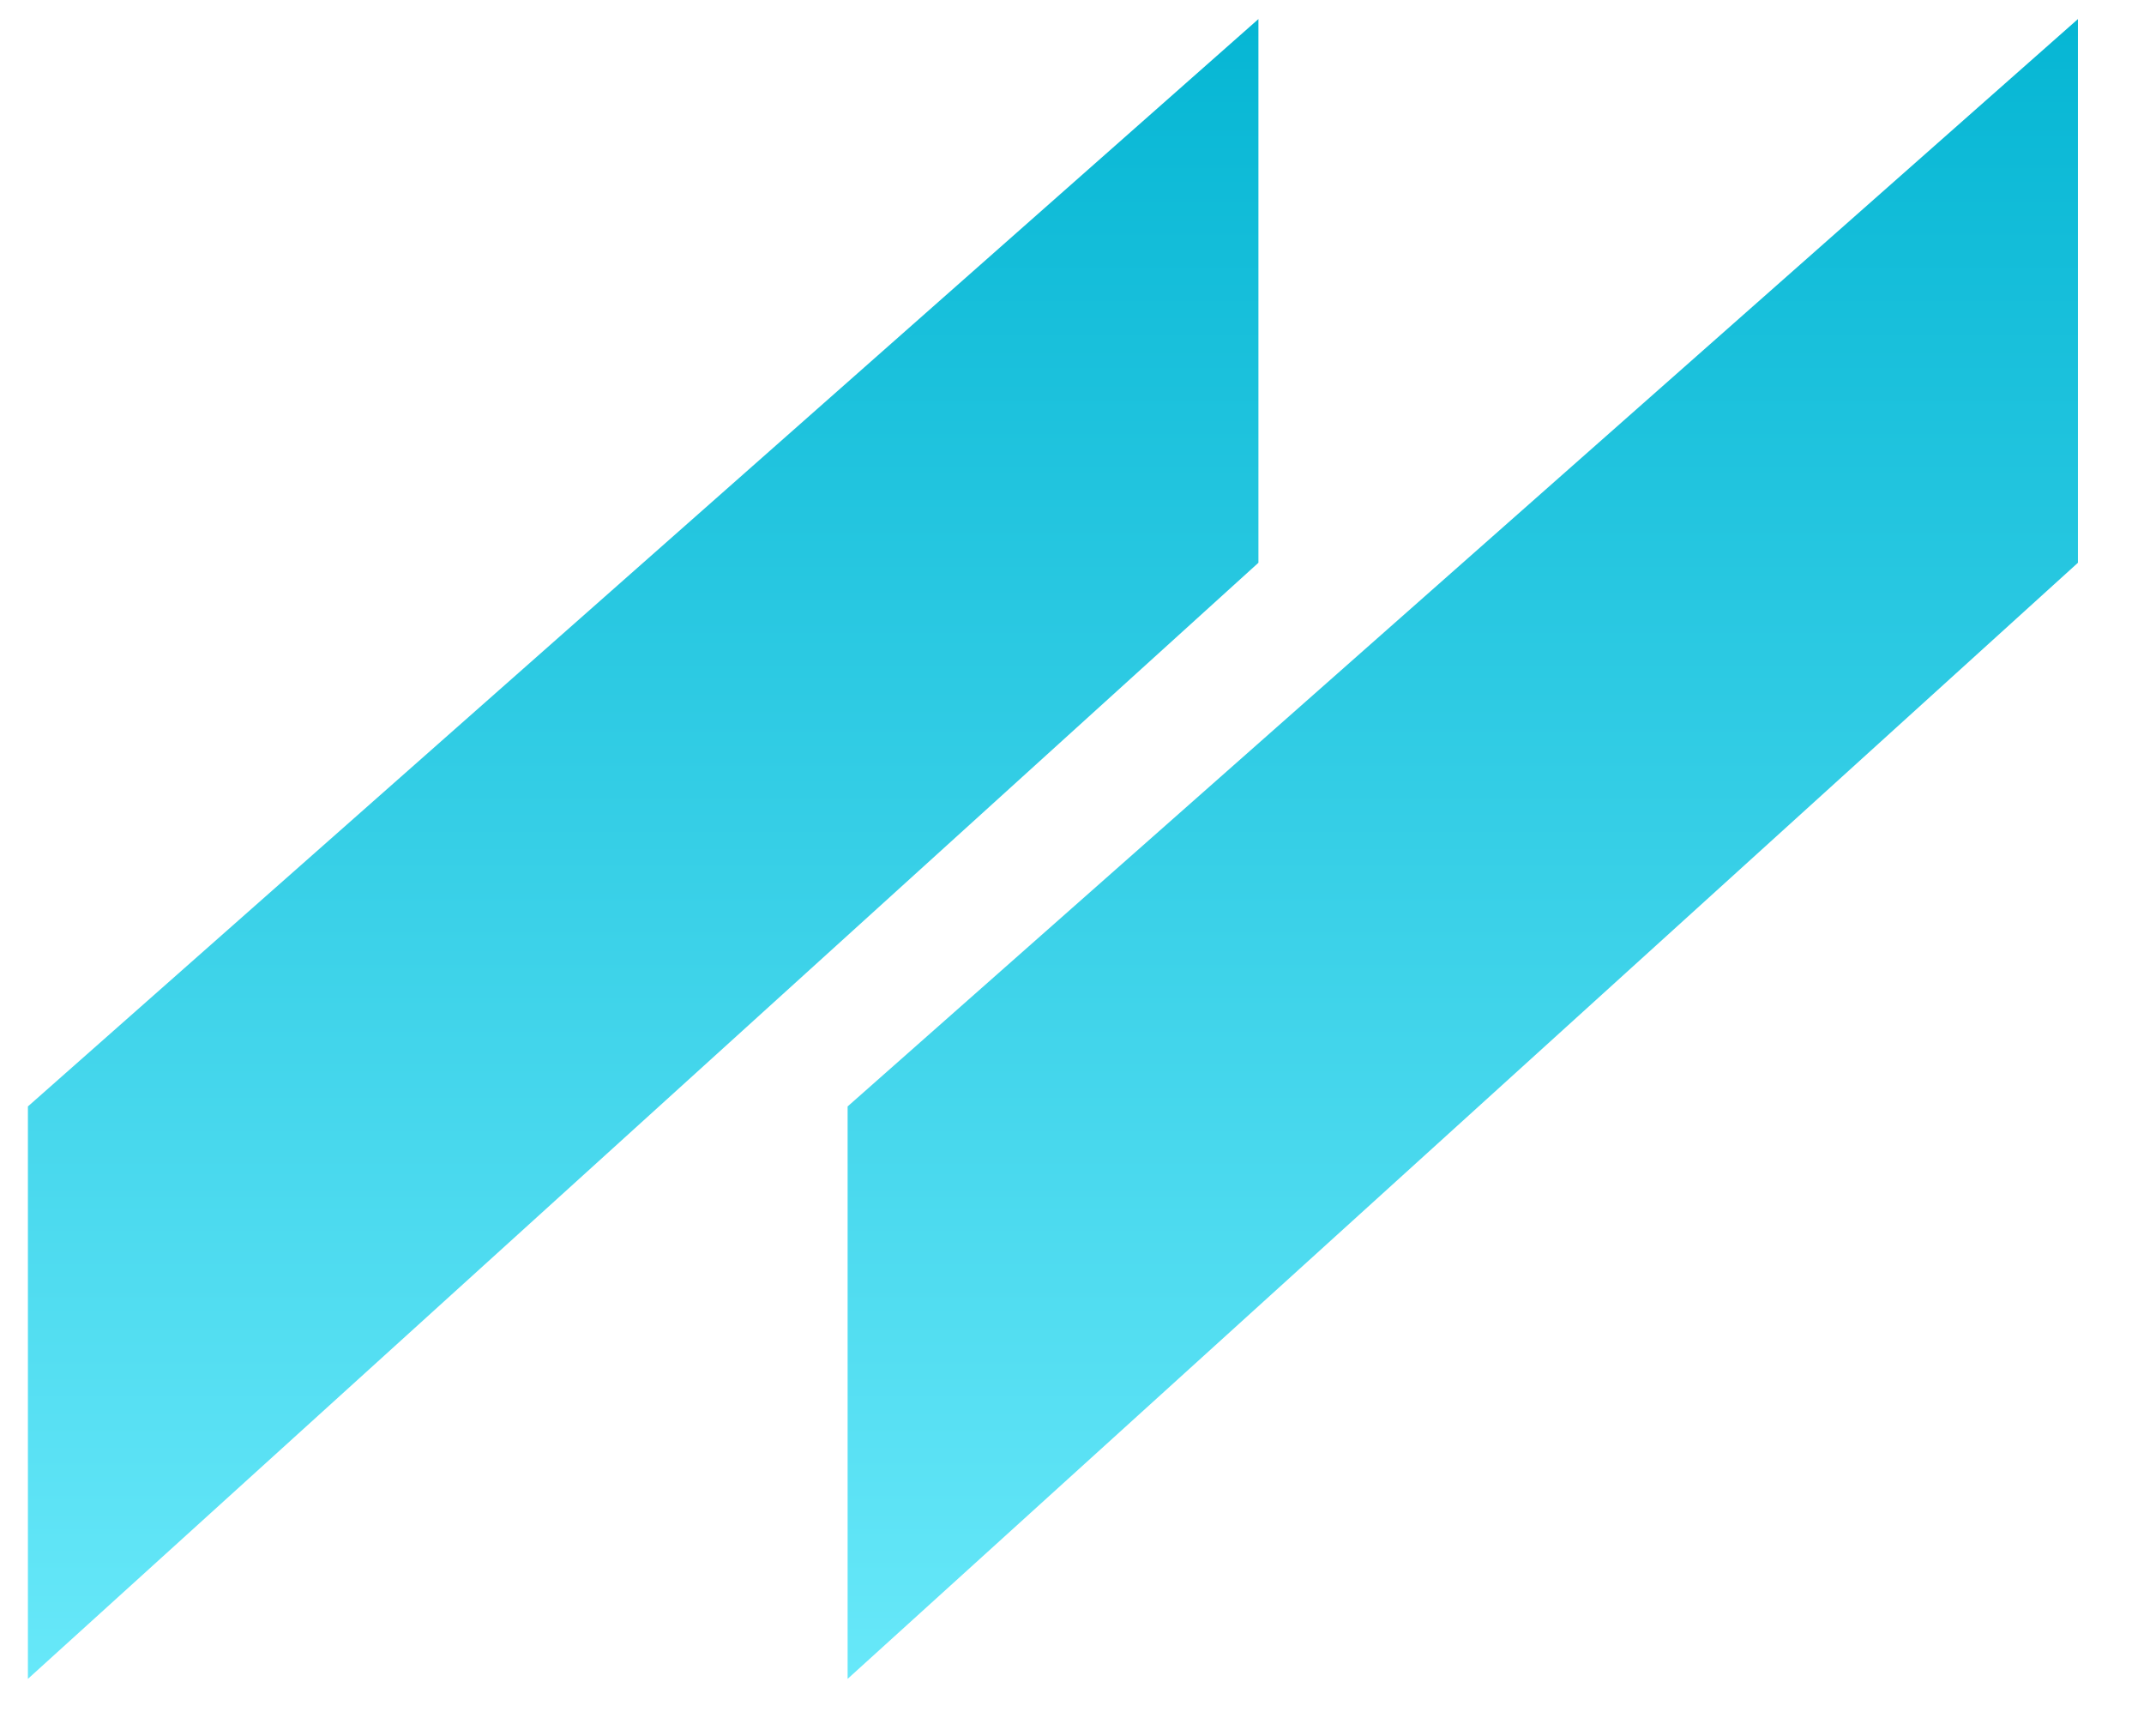
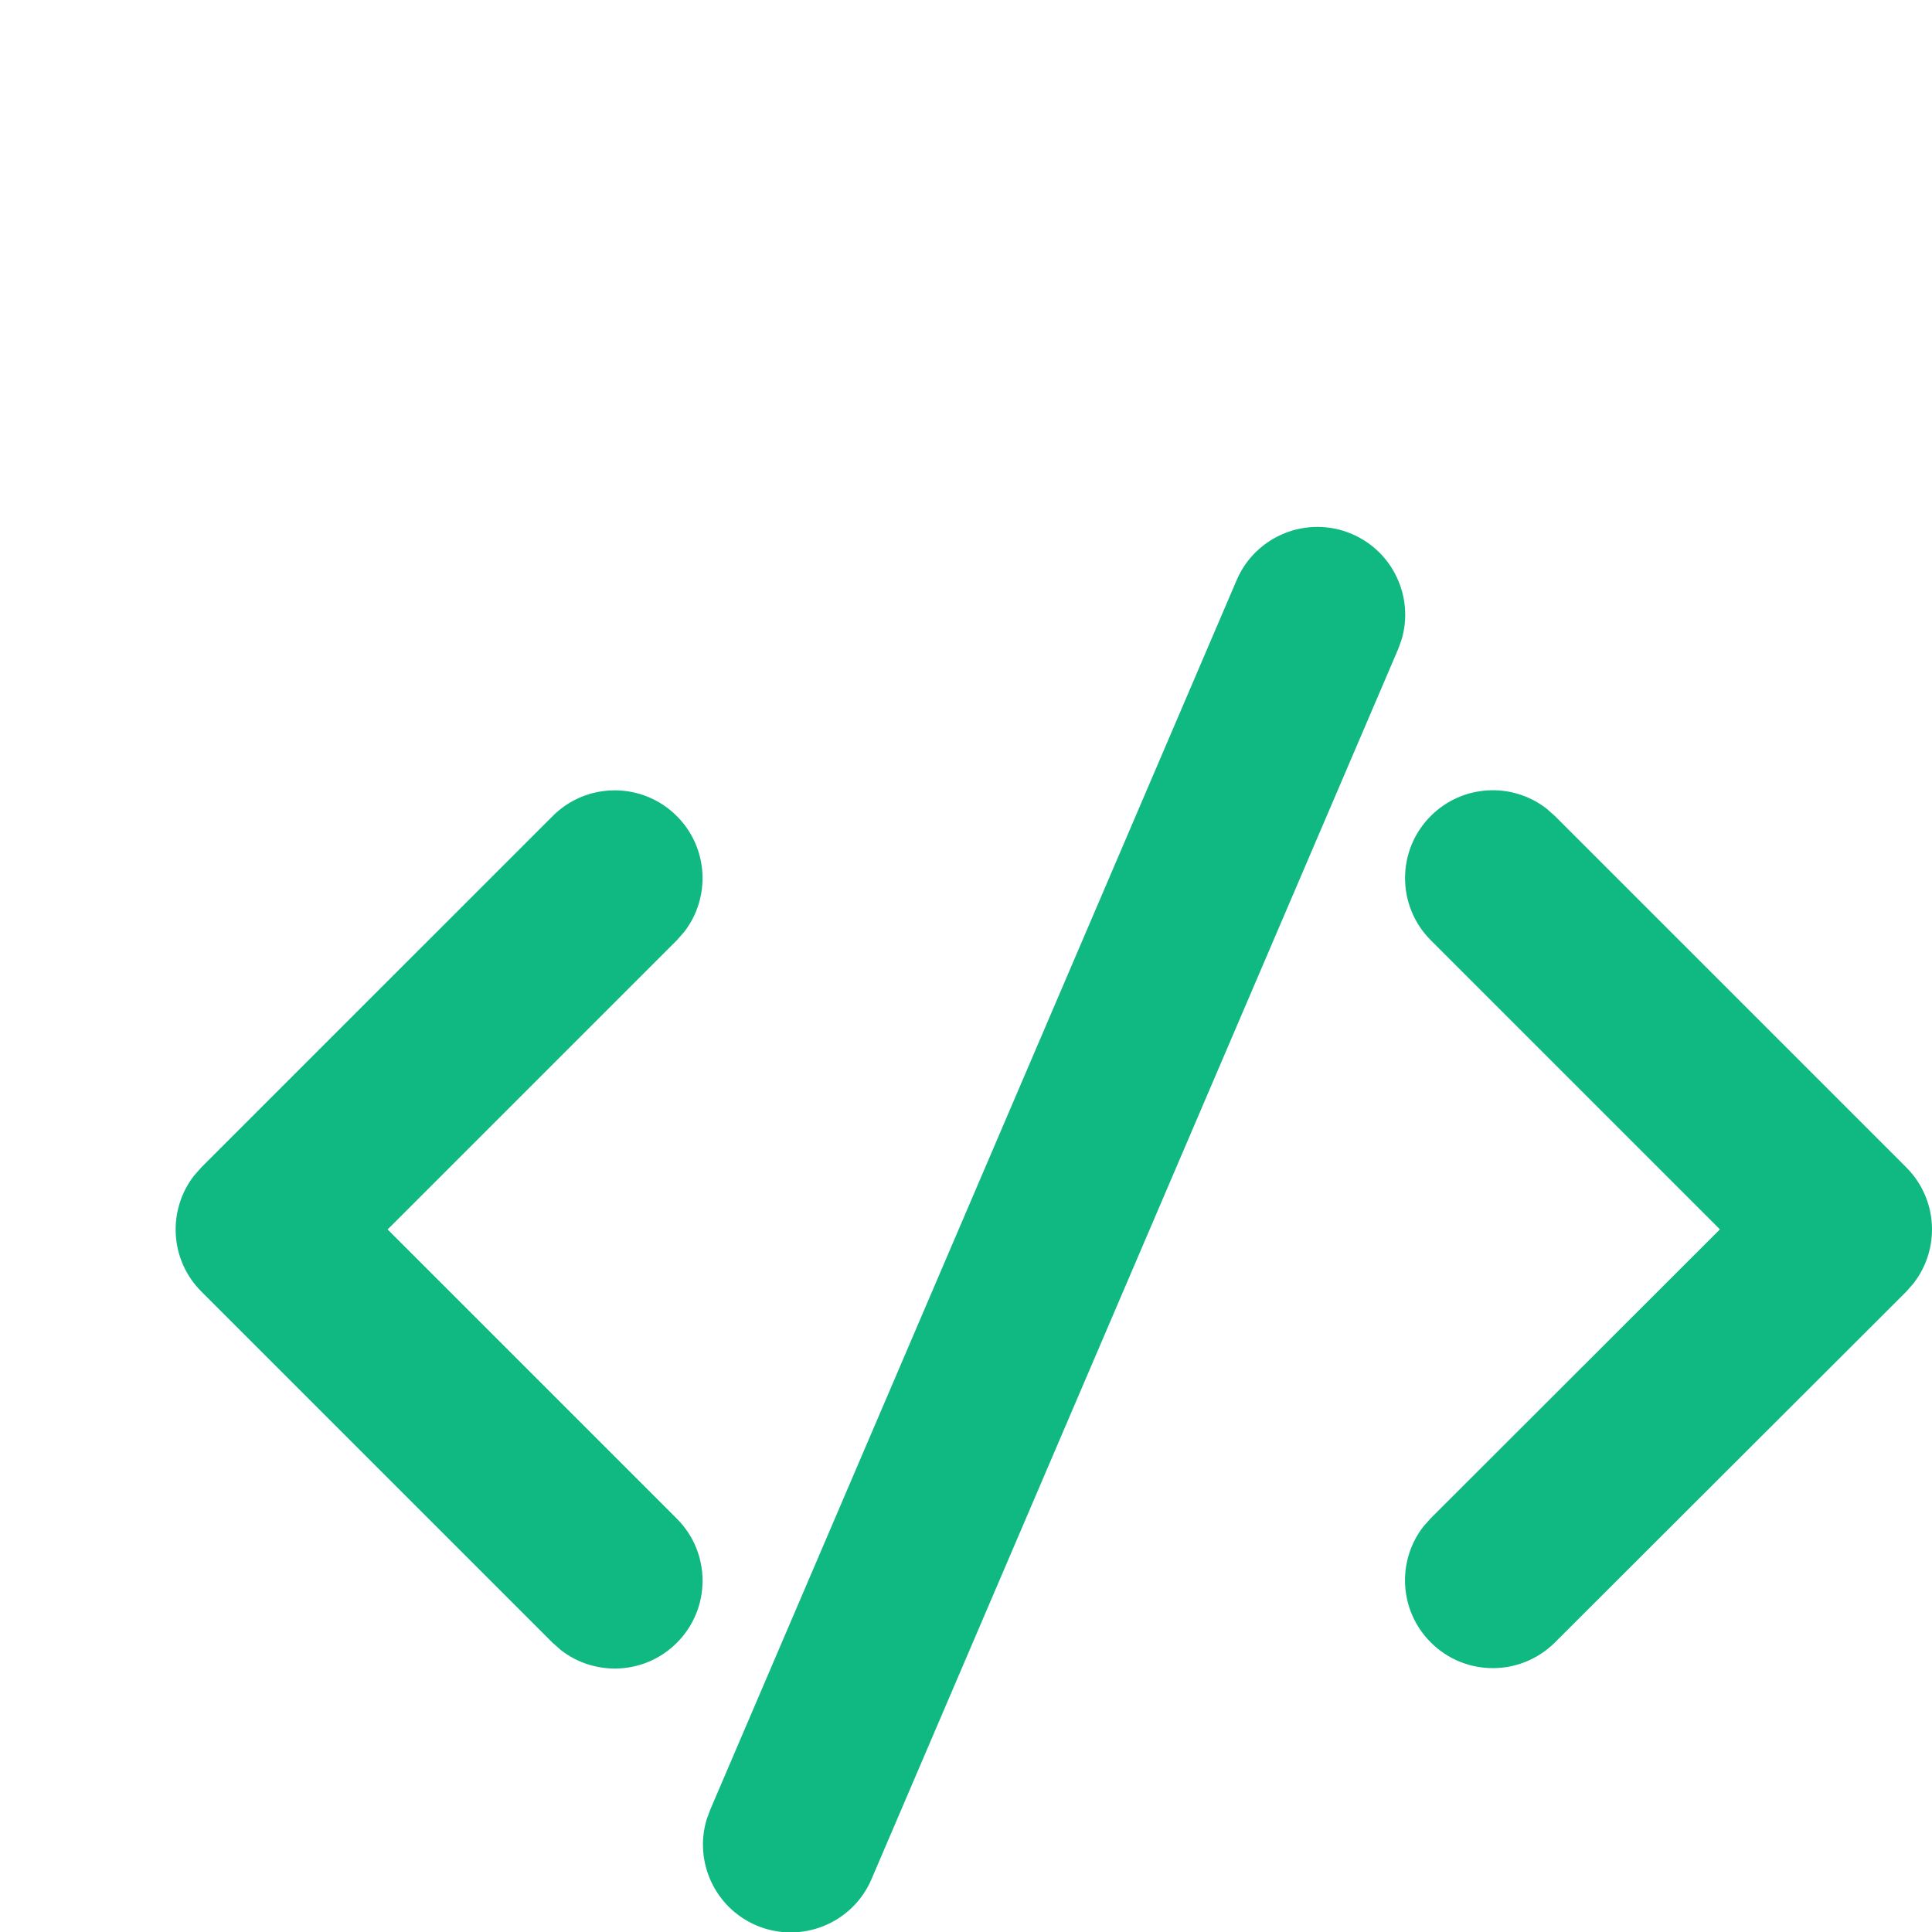
- <svg xmlns="http://www.w3.org/2000/svg" xmlns:xlink="http://www.w3.org/1999/xlink" version="1.1" preserveAspectRatio="xMidYMid meet" viewBox="344.564 330.278 111.737 91.218" width="53.87" height="43.61">
-   <defs>
-     <path d="M453.3 331.28L453.3 359.85L388.64 418.5L388.64 388.42L453.3 331.28Z" id="aFZf6T5ED" />
-     <linearGradient id="gradientb2ThqnP5Op" gradientUnits="userSpaceOnUse" x1="420.97" y1="331.28" x2="420.97" y2="418.5">
-       <stop style="stop-color: #06b6d4;stop-opacity: 1" offset="0%" />
-       <stop style="stop-color: #67e8f9;stop-opacity: 1" offset="100%" />
-     </linearGradient>
-     <path d="M410.23 331.28L410.23 359.85L345.56 418.5L345.56 388.42L410.23 331.28Z" id="a9fehgwfM" />
-     <linearGradient id="gradientk1wNV9Ostb" gradientUnits="userSpaceOnUse" x1="377.89" y1="331.28" x2="377.89" y2="418.5">
-       <stop style="stop-color: #06b6d4;stop-opacity: 1" offset="0%" />
-       <stop style="stop-color: #67e8f9;stop-opacity: 1" offset="100%" />
-     </linearGradient>
-   </defs>
-   <g>
-     <g>
-       <use xlink:href="#aFZf6T5ED" opacity="1" fill="url(#gradientb2ThqnP5Op)" />
-     </g>
-     <g>
-       <use xlink:href="#a9fehgwfM" opacity="1" fill="url(#gradientk1wNV9Ostb)" />
+ <svg xmlns="http://www.w3.org/2000/svg" width="32px" height="32px" viewBox="0 -2 22 22" version="1.1">
+   <g stroke="none" stroke-width="1" fill="none" fill-rule="evenodd">
+     <g fill="#10b981" fill-rule="nonzero">
+       <path d="M8.086,18.611 L14.082,4.606 C14.299,4.099 14.887,3.863 15.395,4.081 C15.866,4.283 16.103,4.804 15.96,5.284 L15.92,5.394 L9.924,19.398 C9.707,19.906 9.119,20.141 8.611,19.924 C8.14,19.722 7.903,19.201 8.046,18.721 L8.086,18.611 L14.082,4.606 L8.086,18.611 Z M2.293,11.293 L6.293,7.293 C6.683,6.902 7.317,6.902 7.707,7.293 C8.068,7.653 8.095,8.221 7.79,8.613 L7.707,8.707 L4.414,12 L7.707,15.293 C8.098,15.683 8.098,16.317 7.707,16.707 C7.347,17.068 6.779,17.095 6.387,16.79 L6.293,16.707 L2.293,12.707 C1.932,12.347 1.905,11.779 2.21,11.387 L2.293,11.293 L6.293,7.293 L2.293,11.293 Z M16.292,7.292 C16.653,6.931 17.22,6.903 17.612,7.209 L17.706,7.292 L21.707,11.293 C22.068,11.654 22.095,12.221 21.79,12.613 L21.707,12.708 L17.706,16.703 C17.315,17.093 16.682,17.093 16.292,16.702 C15.931,16.341 15.904,15.774 16.209,15.382 L16.293,15.288 L19.585,11.999 L16.292,8.706 C15.902,8.315 15.902,7.682 16.292,7.292 Z" id="🎨-Color" />
    </g>
  </g>
</svg>
